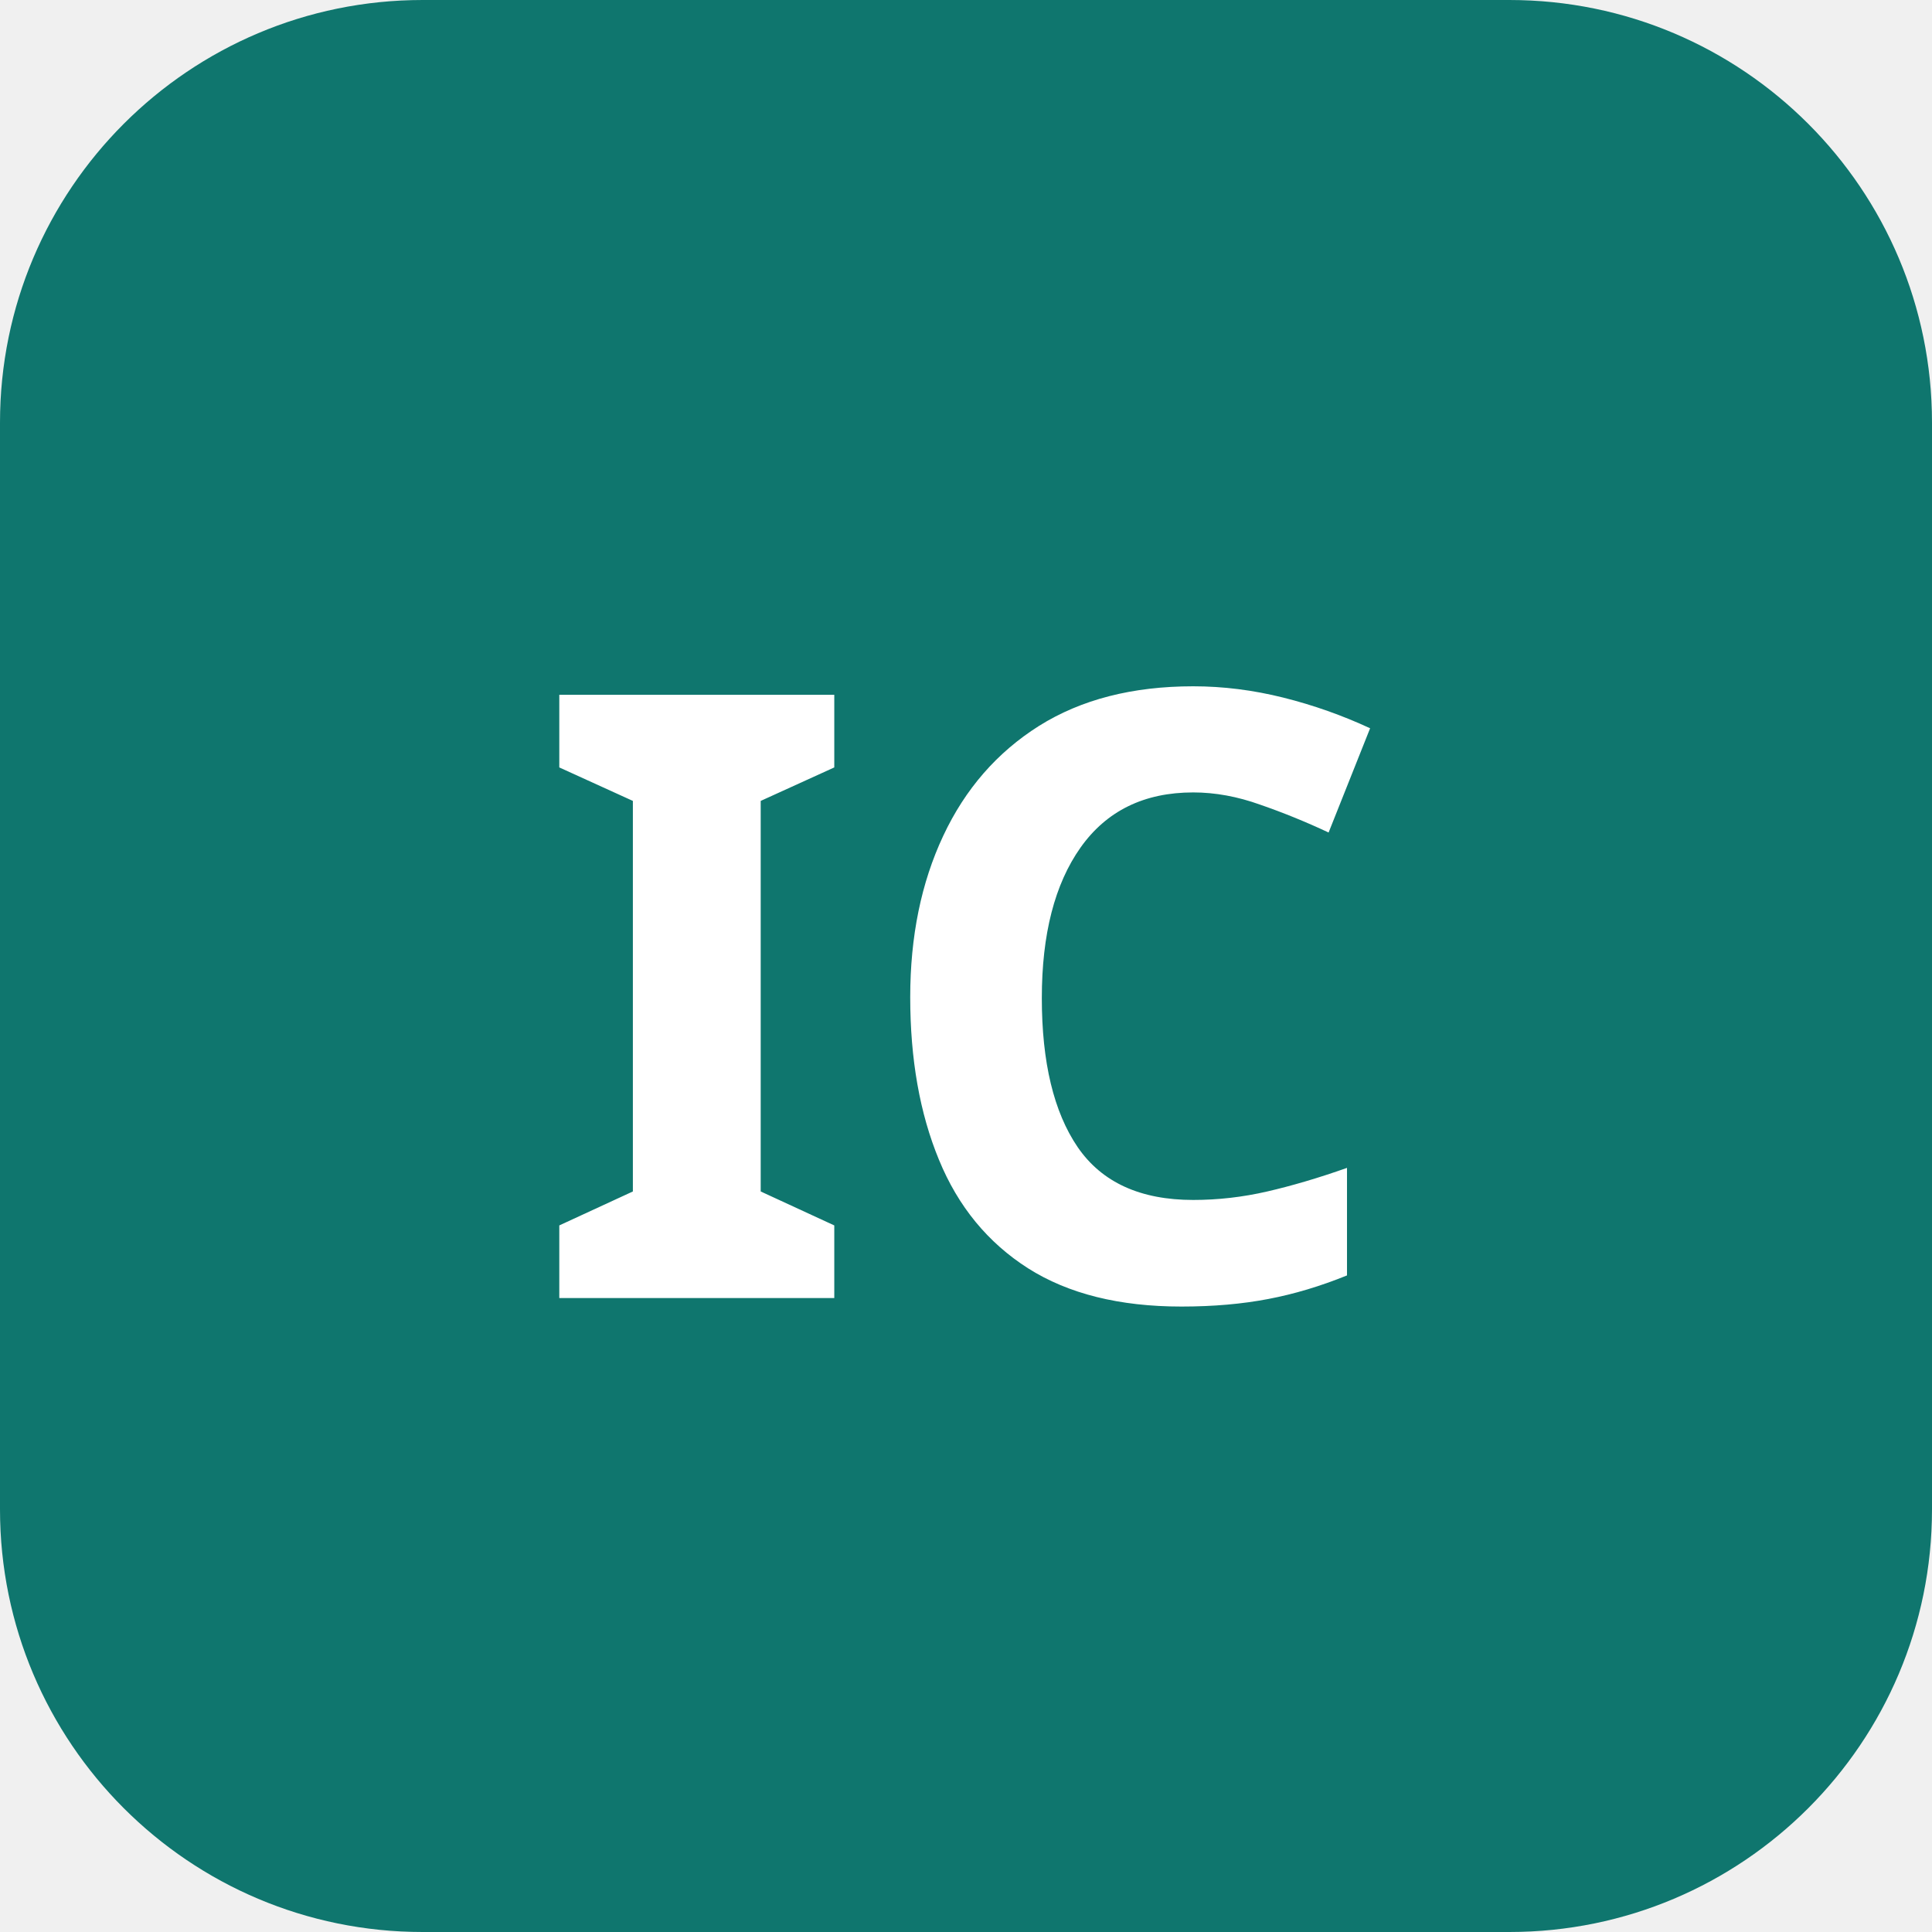
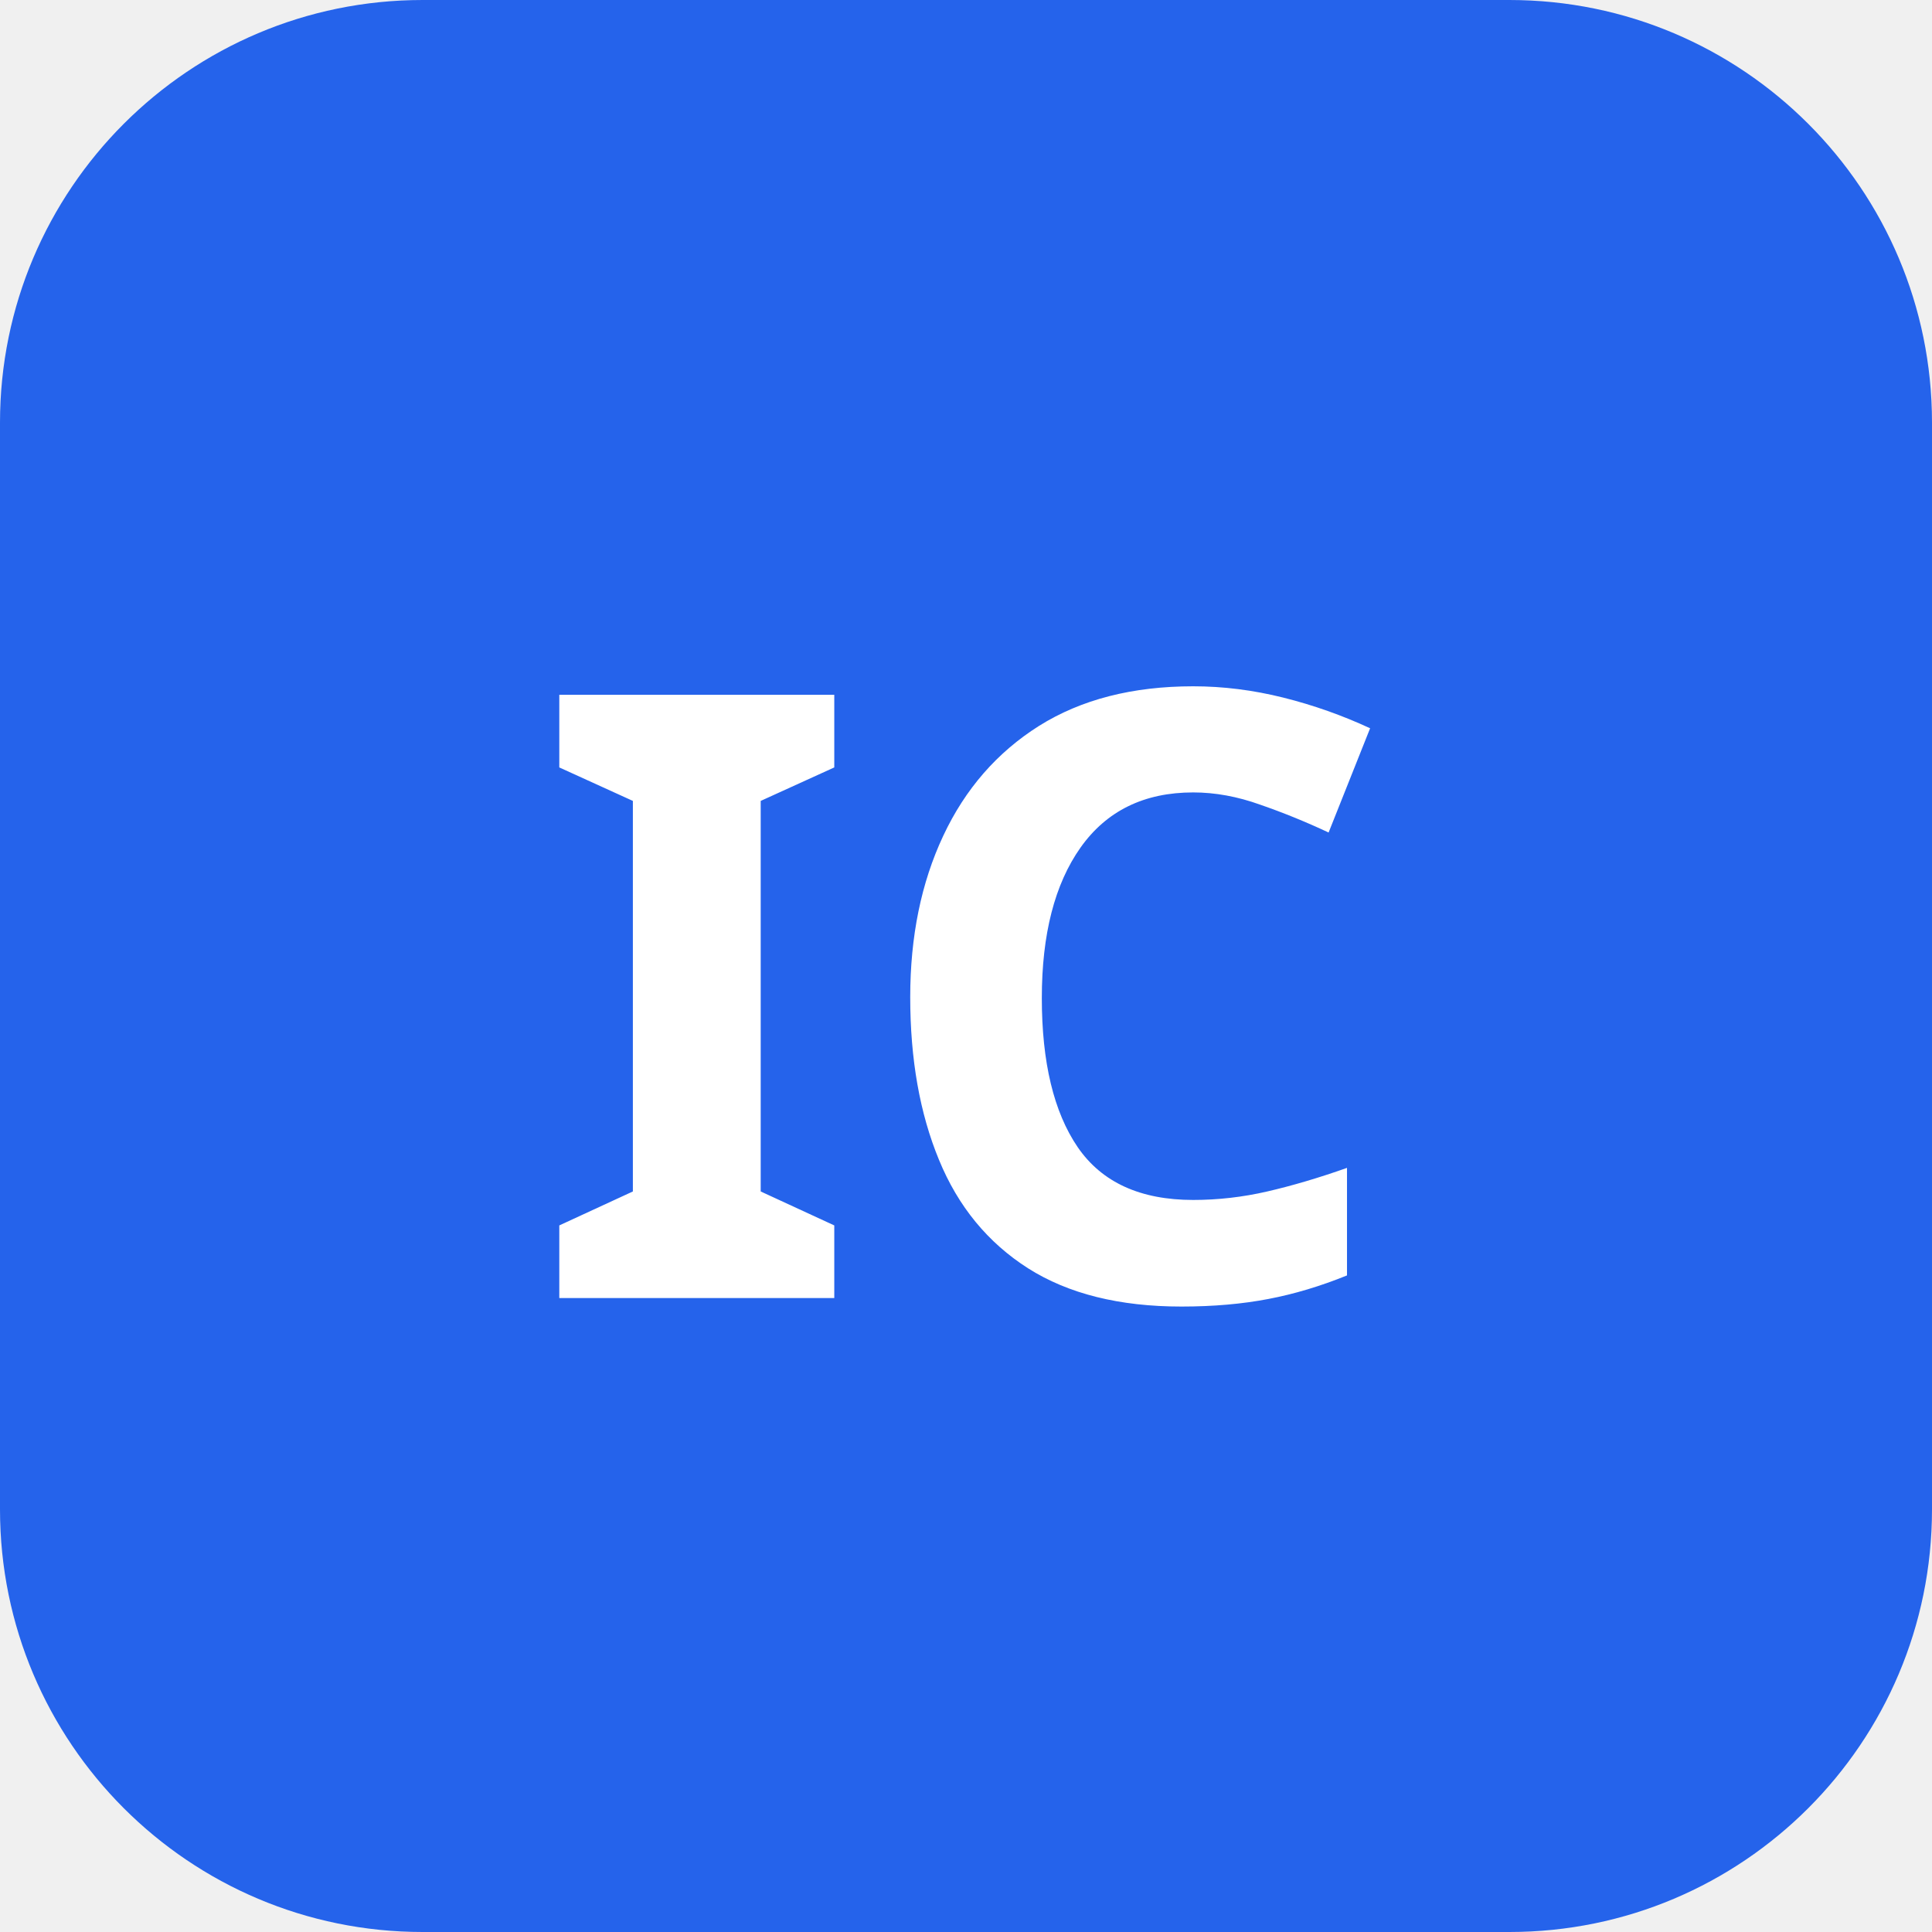
<svg xmlns="http://www.w3.org/2000/svg" viewBox="0 0 64 64">
-   <rect width="64" height="64" rx="14" fill="#0f766e" />
+   <rect width="64" height="64" rx="14" fill="#2563eb" />
  <text x="32" y="43" font-family="Segoe UI,sans-serif" font-size="28" font-weight="700" fill="#ffffff" text-anchor="middle">IC</text>
</svg>
